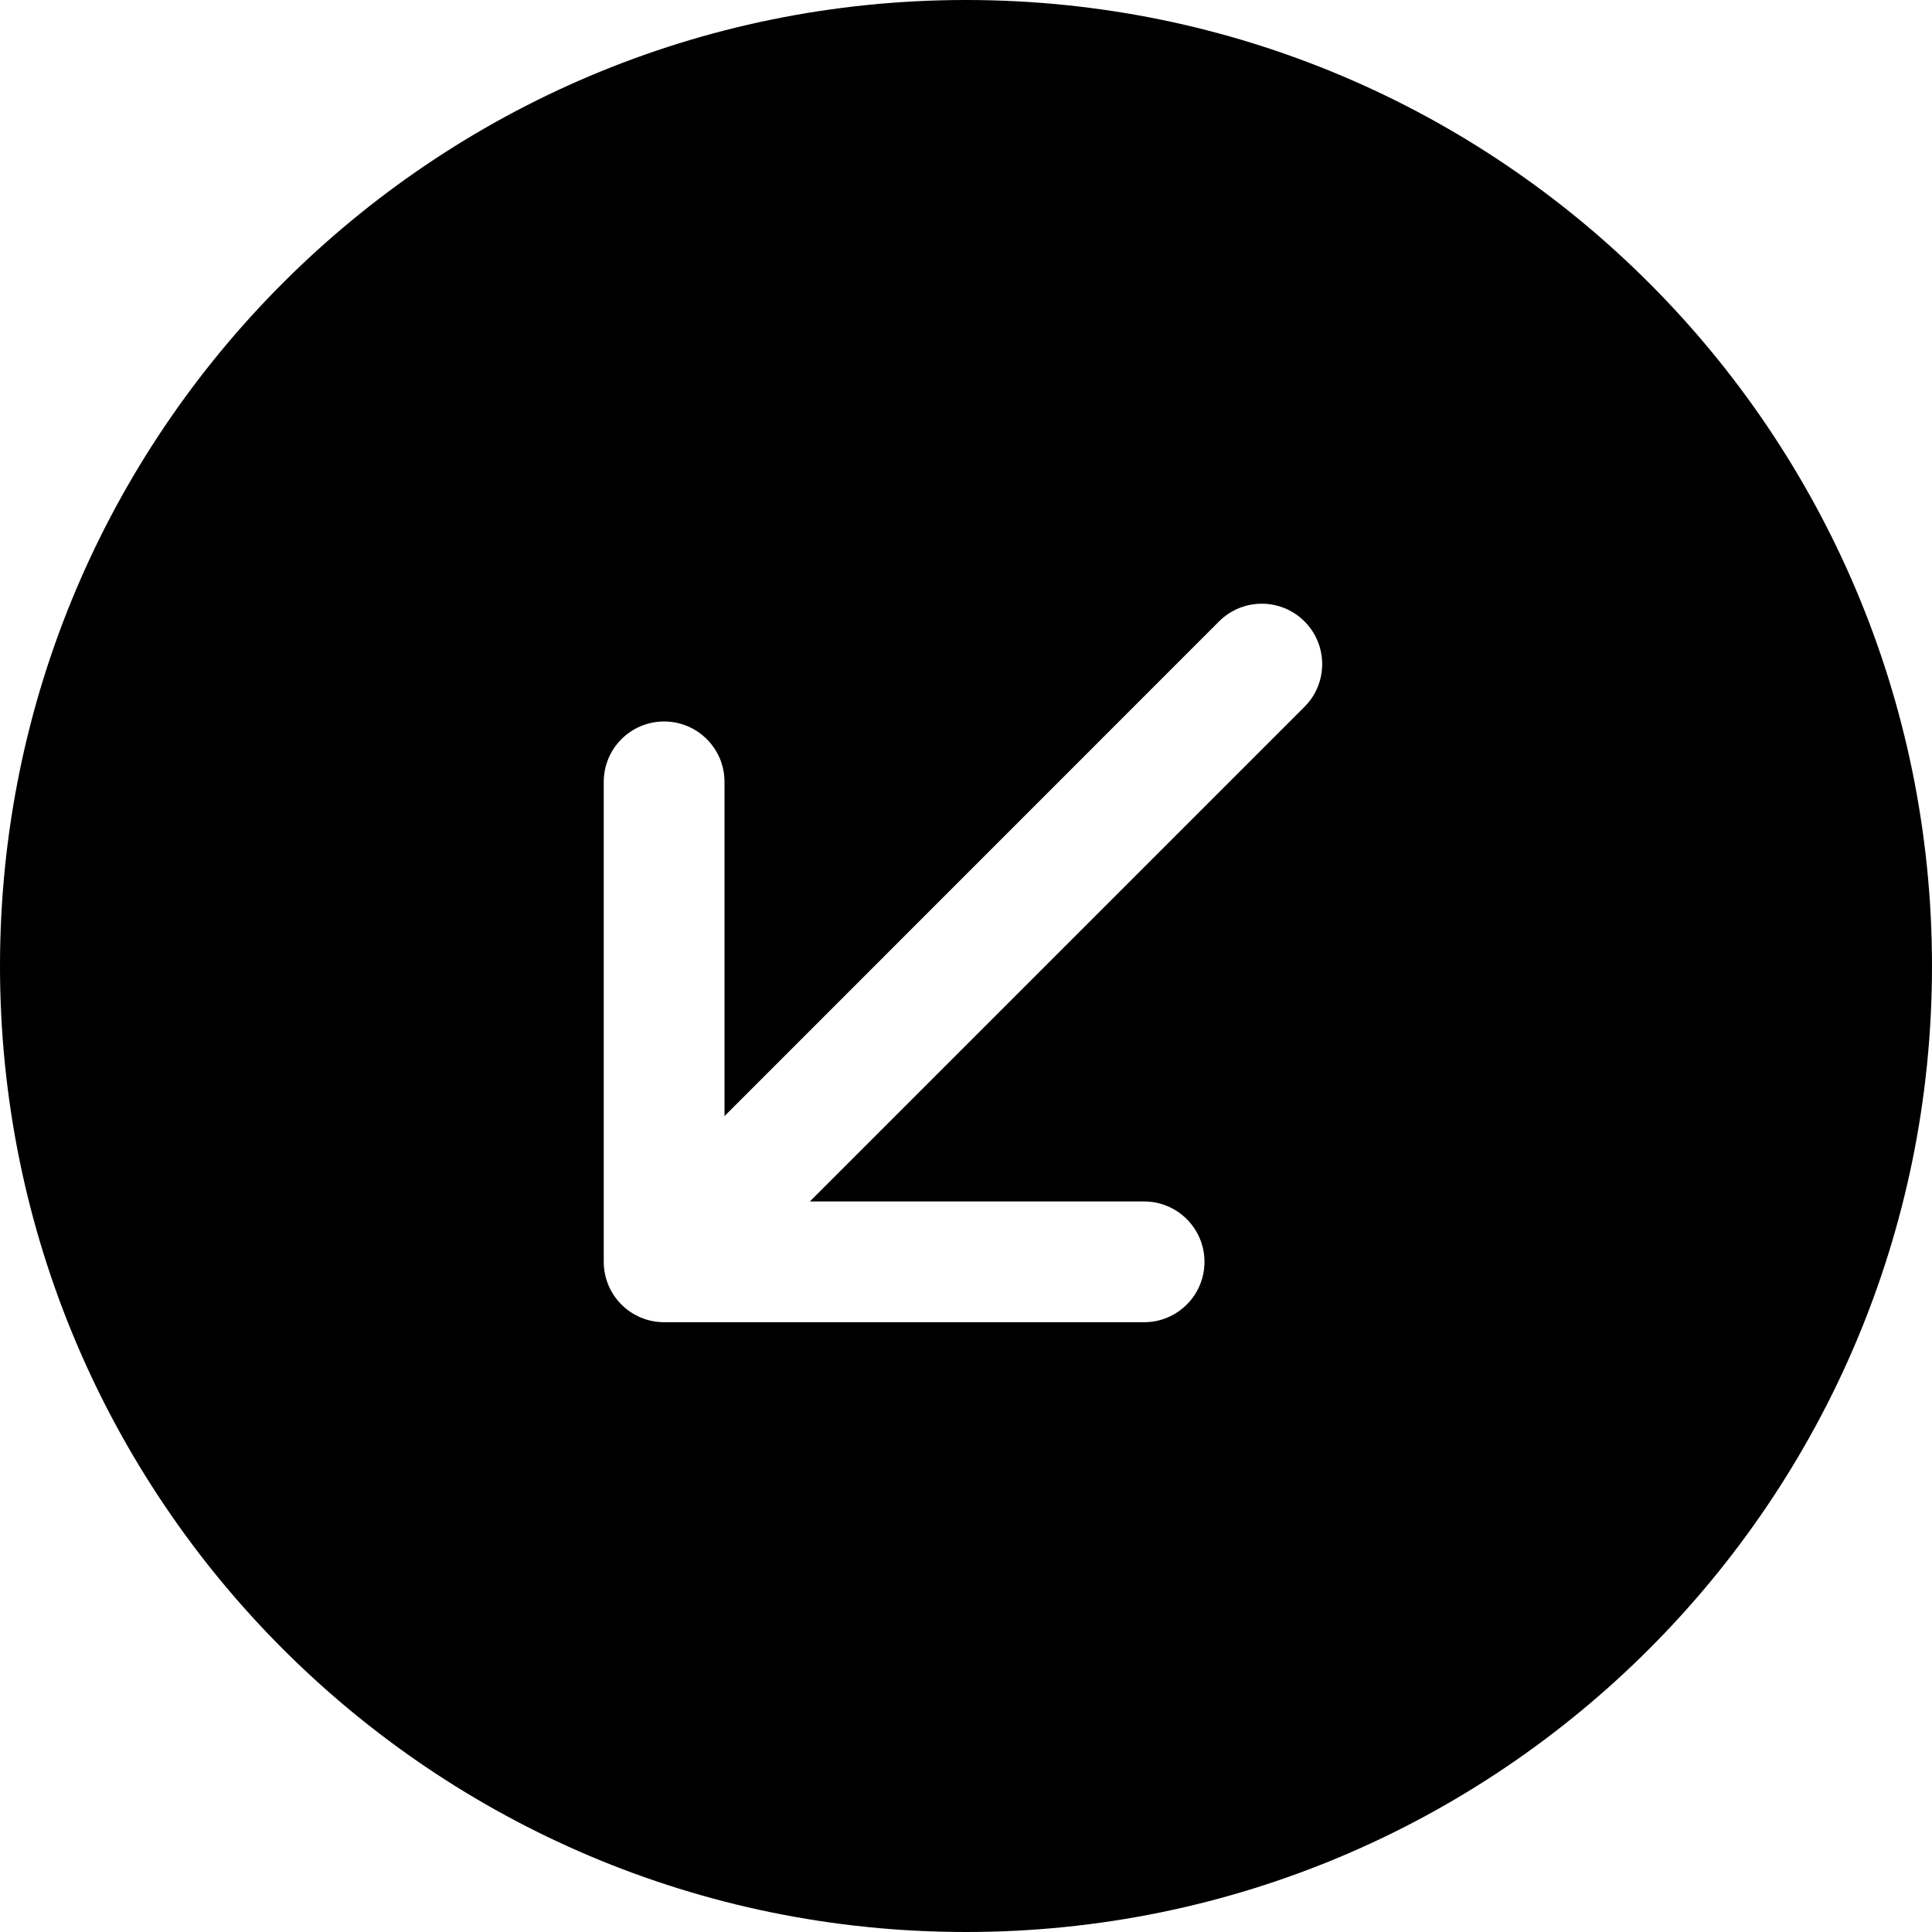
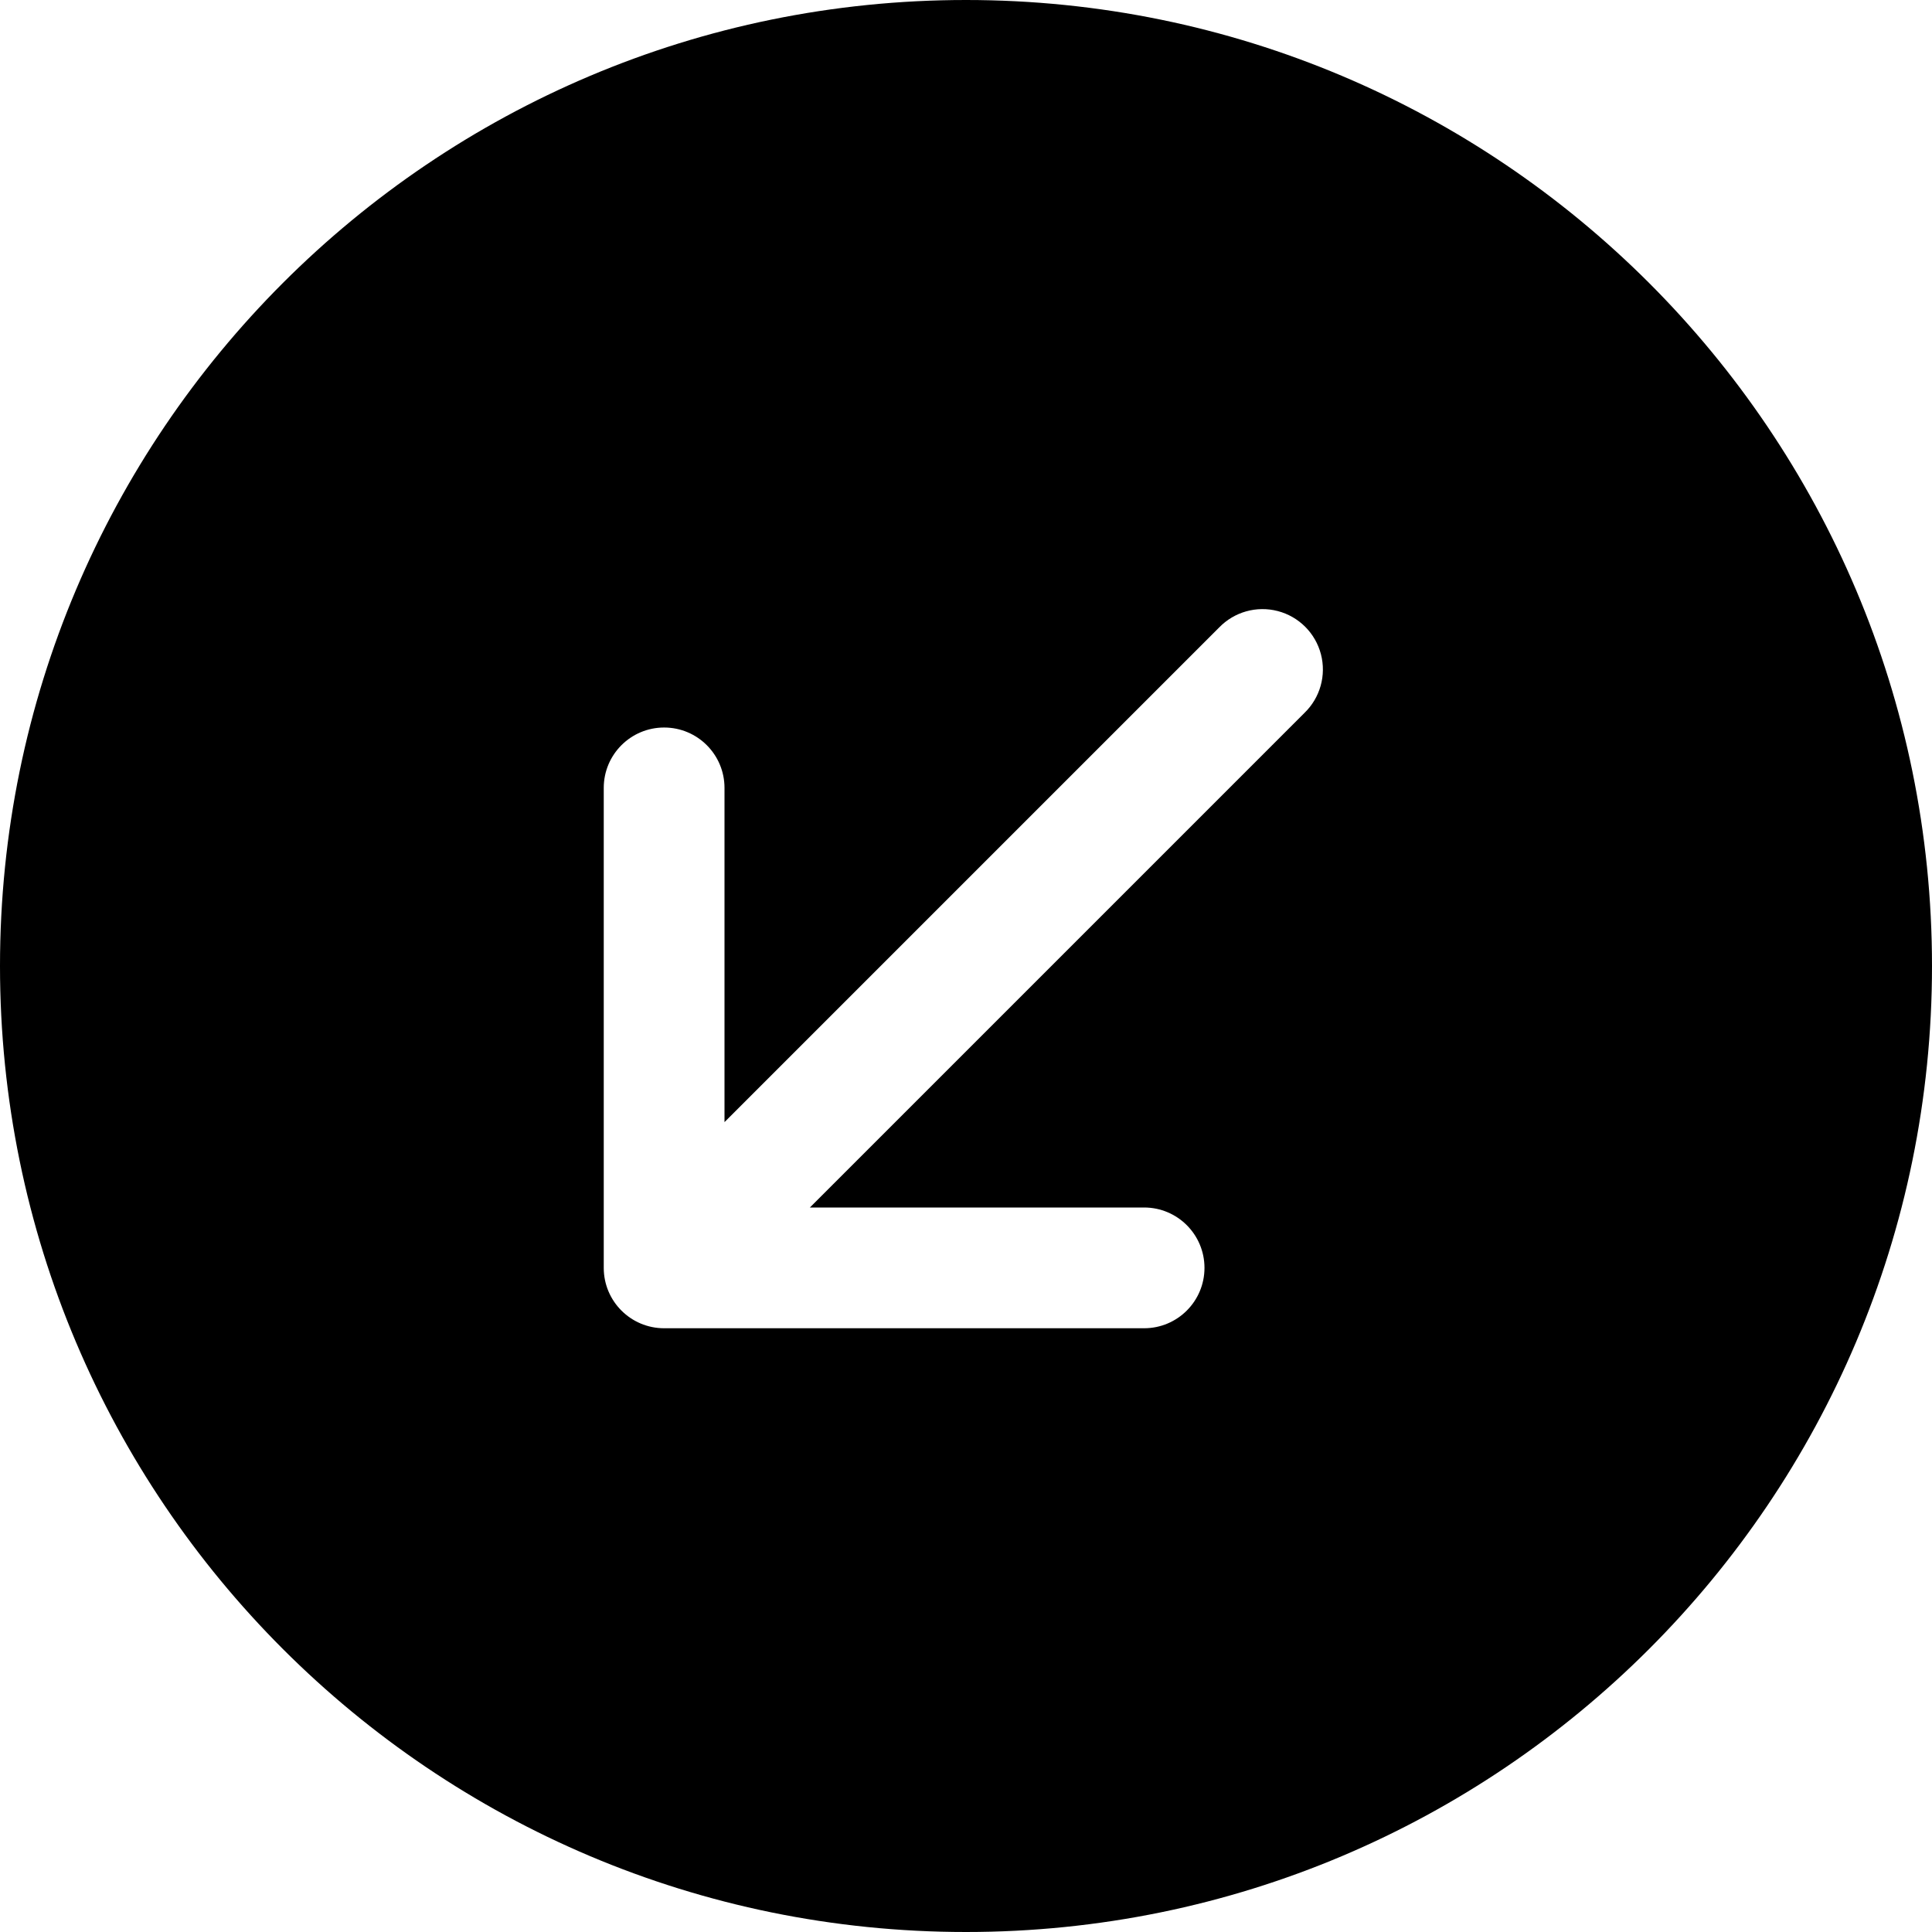
<svg xmlns="http://www.w3.org/2000/svg" width="16" height="16" fill="currentColor" class="bi bi-arrow-down-left-circle-fill" viewBox="0 0 16 16">
-   <path fill-rule="evenodd" d="M16 8A8 8 0 1 1 0 8a8 8 0 0 1 16 0zm-5.904-2.854a.5.5 0 1 1 .707.708L6.707 9.95h2.768a.5.5 0 1 1 0 1H5.5a.5.5 0 0 1-.5-.5V6.475a.5.5 0 1 1 1 0v2.768l4.096-4.097z" />
+   <path d="M16 8A8 8 0 1 0 0 8a8 8 0 0 0 16 0zm-5.904-2.803a.5.5 0 1 1 .707.707L6.707 10h2.768a.5.5 0 0 1 0 1H5.5a.5.5 0 0 1-.5-.5V6.525a.5.5 0 0 1 1 0v2.768l4.096-4.096z" />
</svg>
